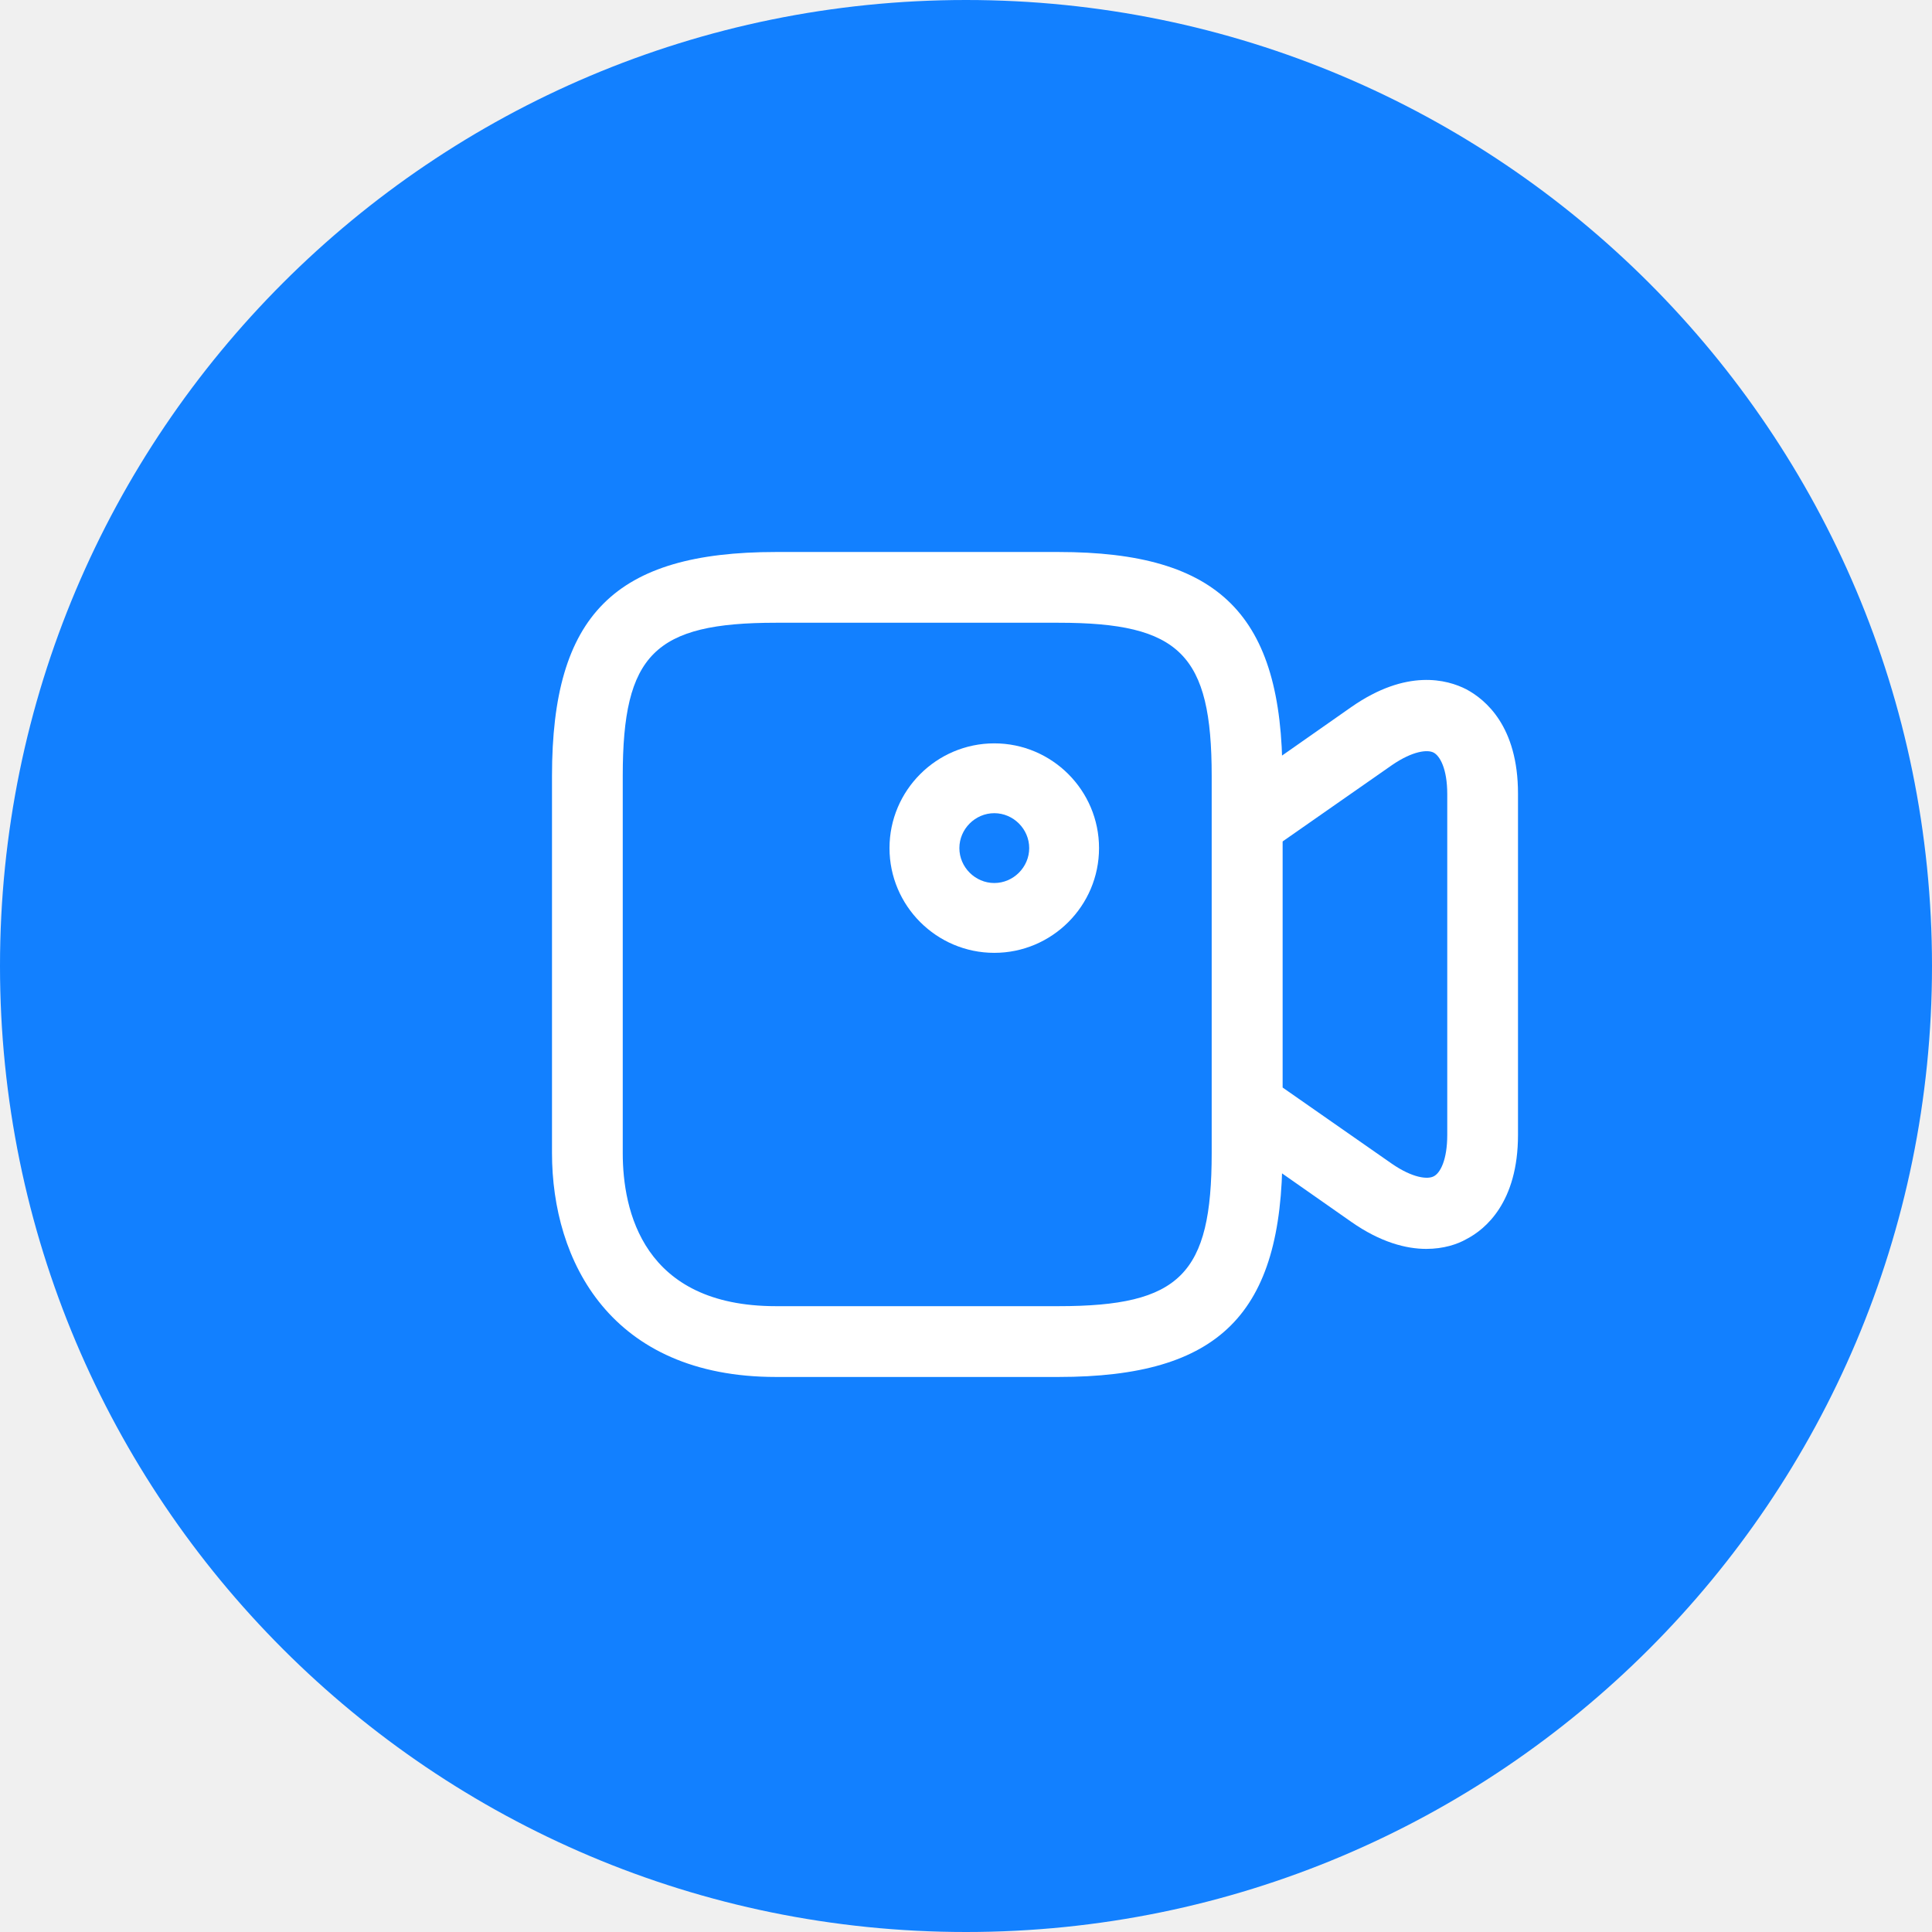
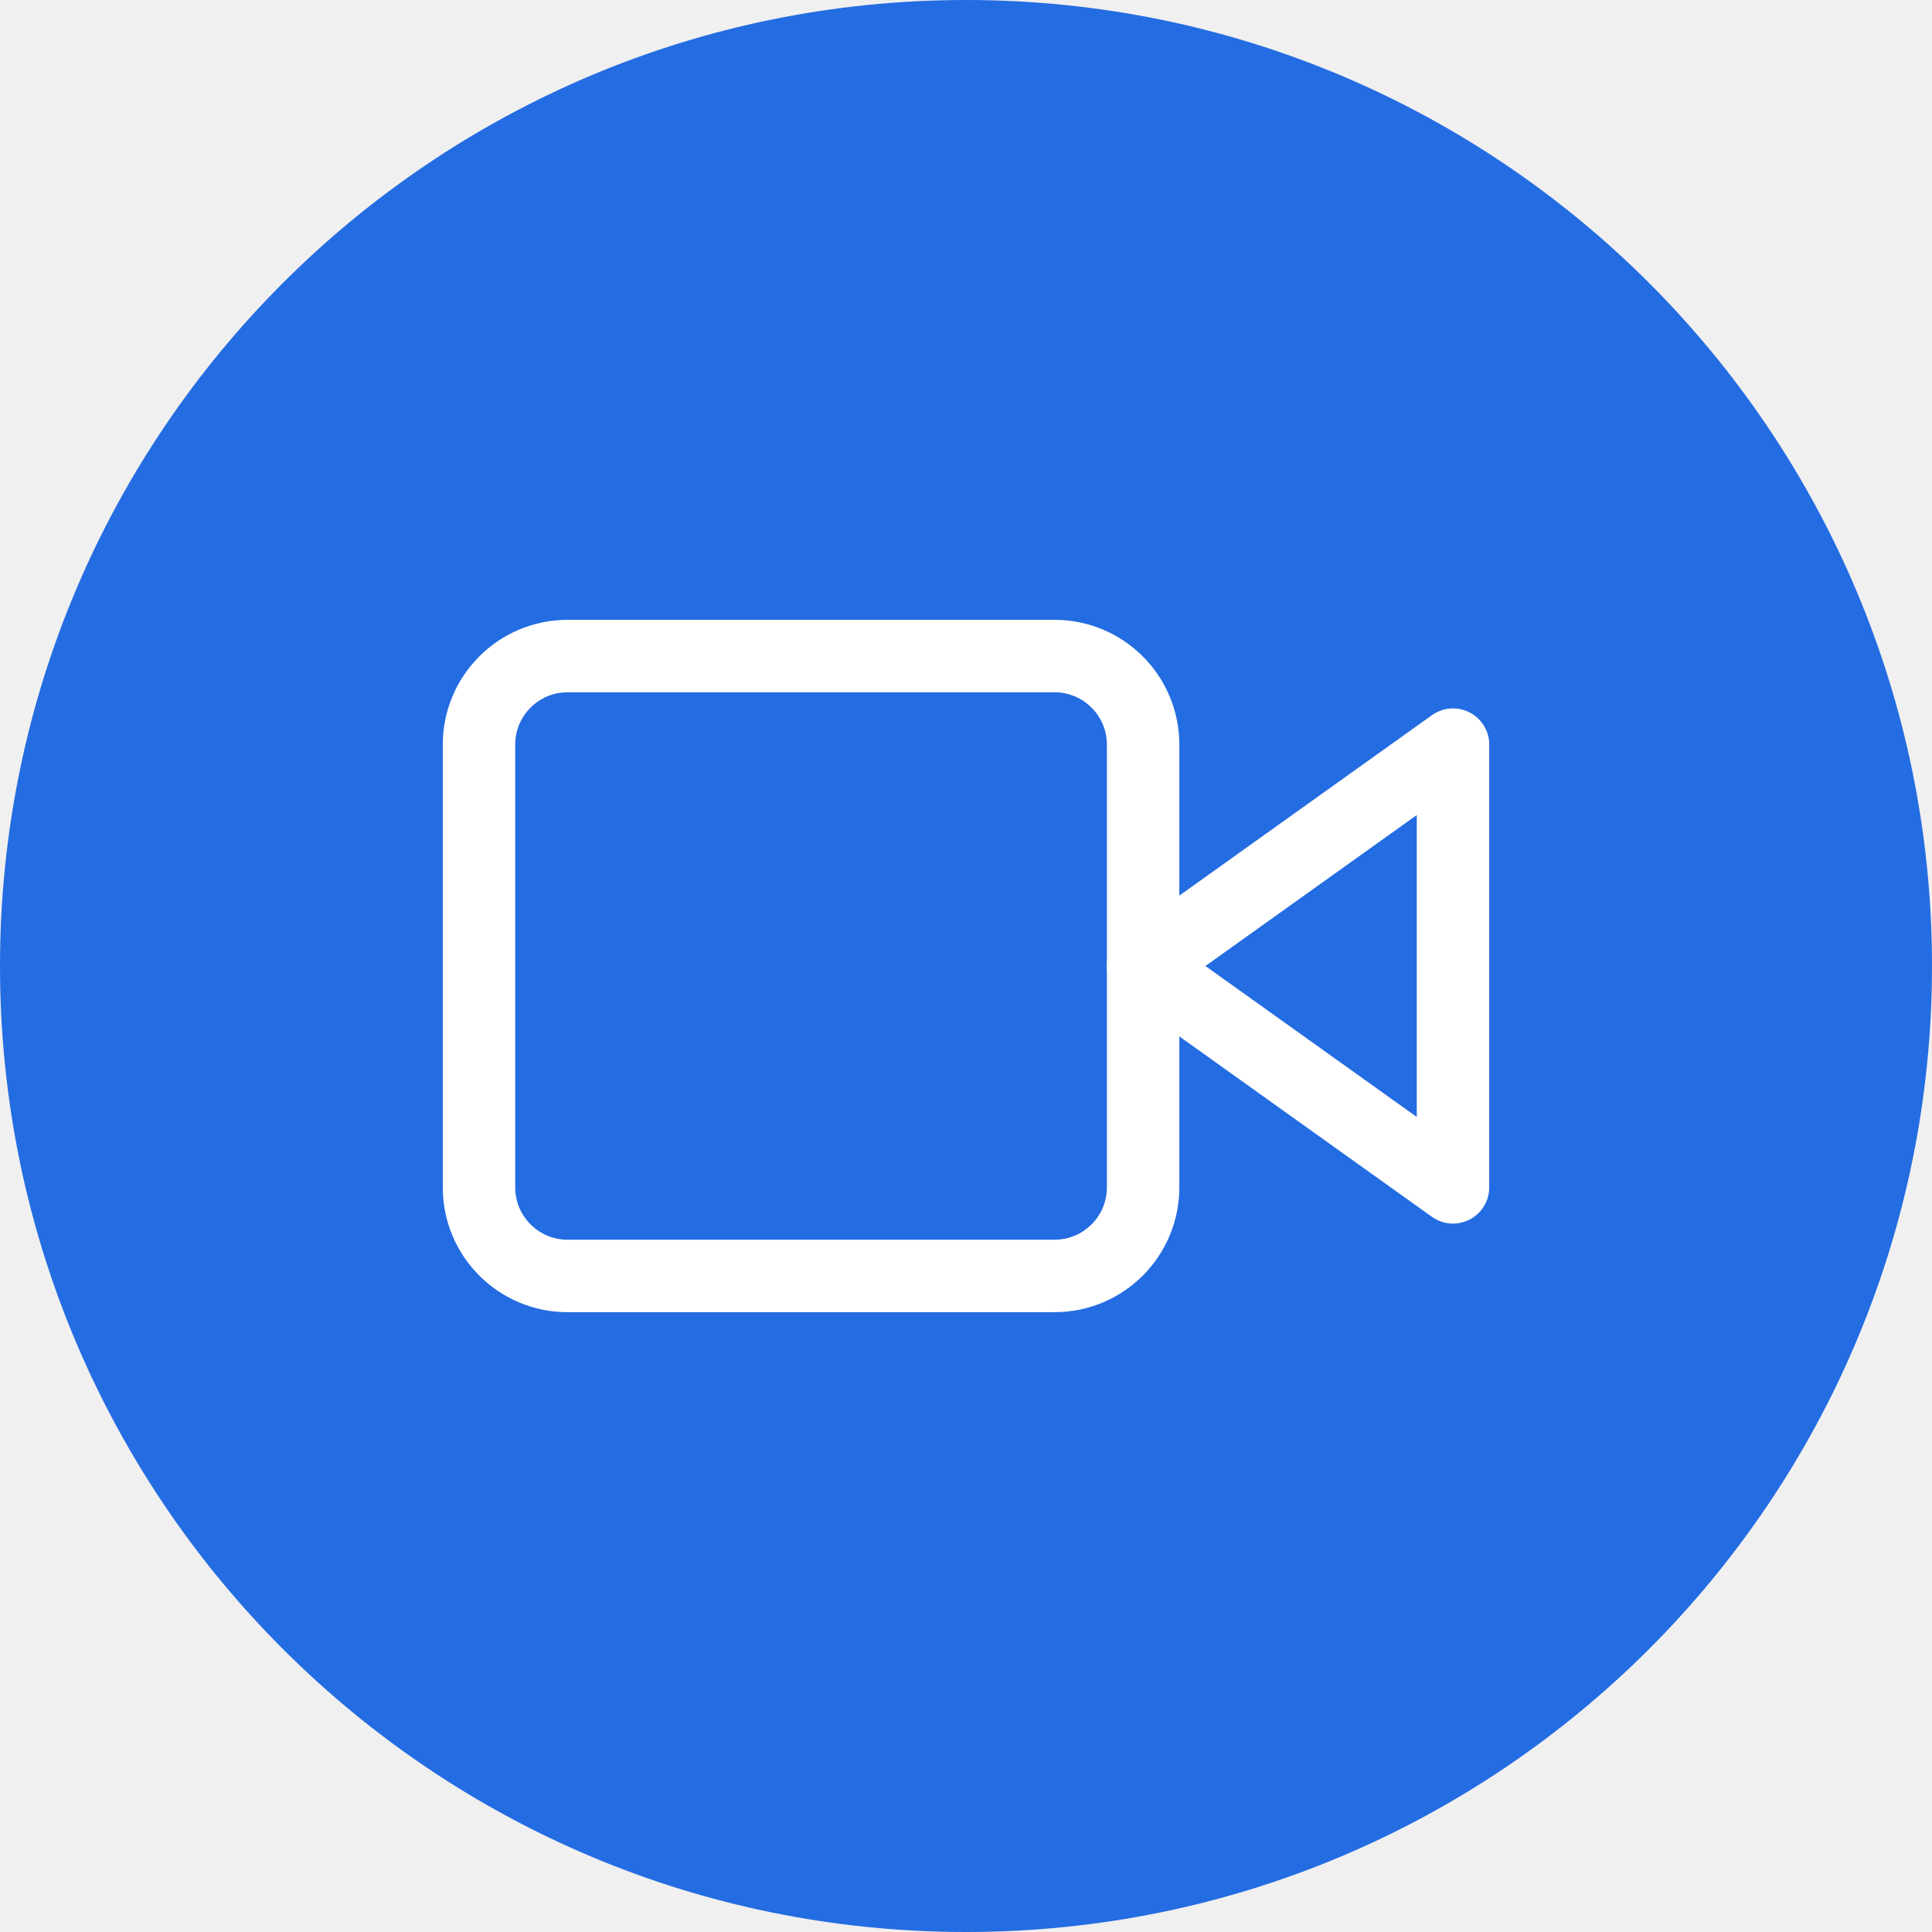
- <svg xmlns="http://www.w3.org/2000/svg" width="42" height="42" viewBox="0 0 42 42" fill="none">
-   <circle cx="21" cy="21" r="21" fill="#1280FF" />
-   <path d="M23.011 29.934H16.868C13.275 29.934 12 27.414 12 25.066V16.868C12 13.366 13.366 12 16.868 12H23.011C26.513 12 27.879 13.366 27.879 16.868V25.066C27.879 28.567 26.513 29.934 23.011 29.934ZM16.868 13.538C14.226 13.538 13.538 14.226 13.538 16.868V25.066C13.538 26.311 13.973 28.395 16.868 28.395H23.011C25.653 28.395 26.341 27.707 26.341 25.066V16.868C26.341 14.226 25.653 13.538 23.011 13.538H16.868Z" fill="white" />
-   <path d="M31.006 27.15C30.571 27.15 30.014 27.009 29.377 26.563L26.675 24.671C26.472 24.529 26.351 24.296 26.351 24.043V17.89C26.351 17.637 26.472 17.404 26.675 17.263L29.377 15.37C30.581 14.53 31.462 14.773 31.877 14.985C32.291 15.208 33 15.785 33 17.253V24.671C33 26.138 32.291 26.725 31.877 26.938C31.684 27.049 31.381 27.15 31.006 27.15ZM27.879 23.639L30.257 25.298C30.713 25.612 31.037 25.642 31.168 25.572C31.31 25.501 31.462 25.217 31.462 24.671V17.263C31.462 16.706 31.3 16.433 31.168 16.362C31.037 16.291 30.713 16.321 30.257 16.635L27.879 18.295V23.639Z" fill="white" />
-   <path d="M21.615 20.714C20.36 20.714 19.337 19.692 19.337 18.437C19.337 17.182 20.36 16.16 21.615 16.16C22.87 16.16 23.892 17.182 23.892 18.437C23.892 19.692 22.87 20.714 21.615 20.714ZM21.615 17.678C21.2 17.678 20.856 18.022 20.856 18.437C20.856 18.852 21.2 19.196 21.615 19.196C22.03 19.196 22.374 18.852 22.374 18.437C22.374 18.022 22.03 17.678 21.615 17.678Z" fill="white" />
+ <svg xmlns="http://www.w3.org/2000/svg" width="40" height="40" viewBox="0 0 40 40" fill="none">
+   <circle cx="20" cy="20" r="20" fill="#246CE2" />
+   <path d="M30.083 15.417L23.667 20L30.083 24.583V15.417Z" stroke="white" stroke-width="1.5" stroke-linecap="round" stroke-linejoin="round" />
+   <path d="M21.833 13.583H11.75C10.738 13.583 9.917 14.404 9.917 15.417V24.583C9.917 25.596 10.738 26.417 11.75 26.417H21.833C22.846 26.417 23.667 25.596 23.667 24.583V15.417C23.667 14.404 22.846 13.583 21.833 13.583Z" stroke="white" stroke-width="1.5" stroke-linecap="round" stroke-linejoin="round" />
</svg>
